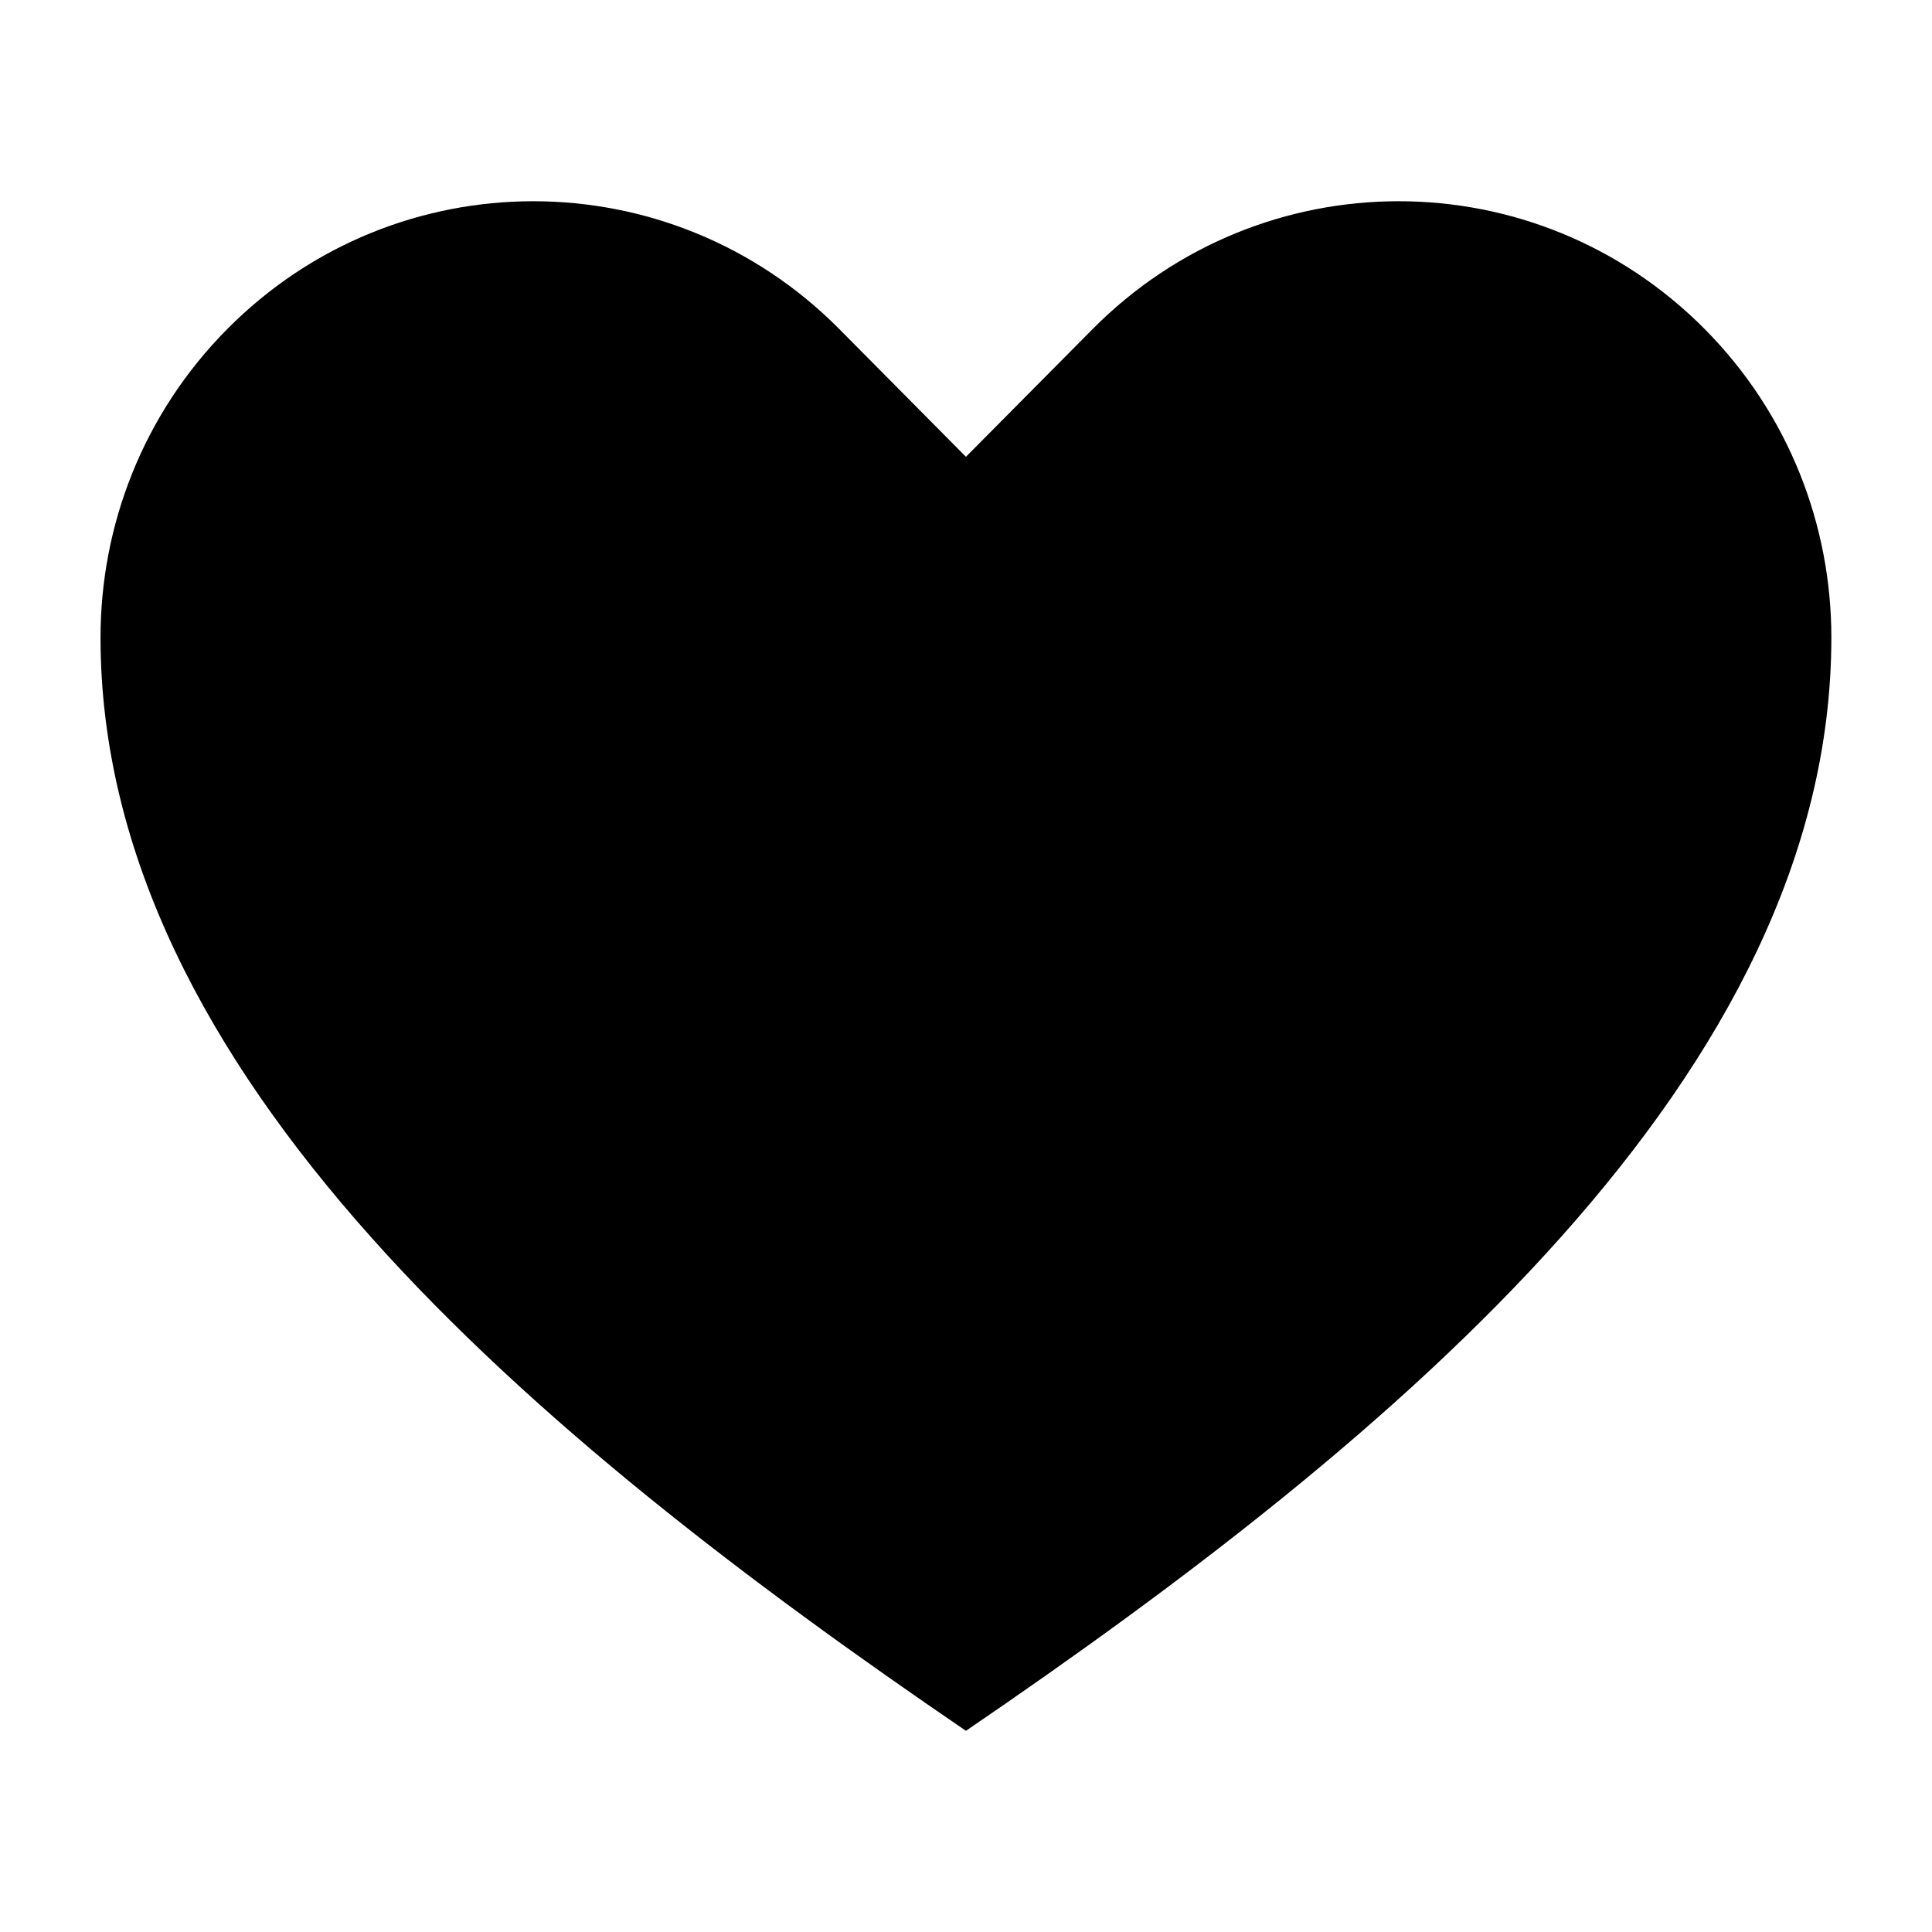
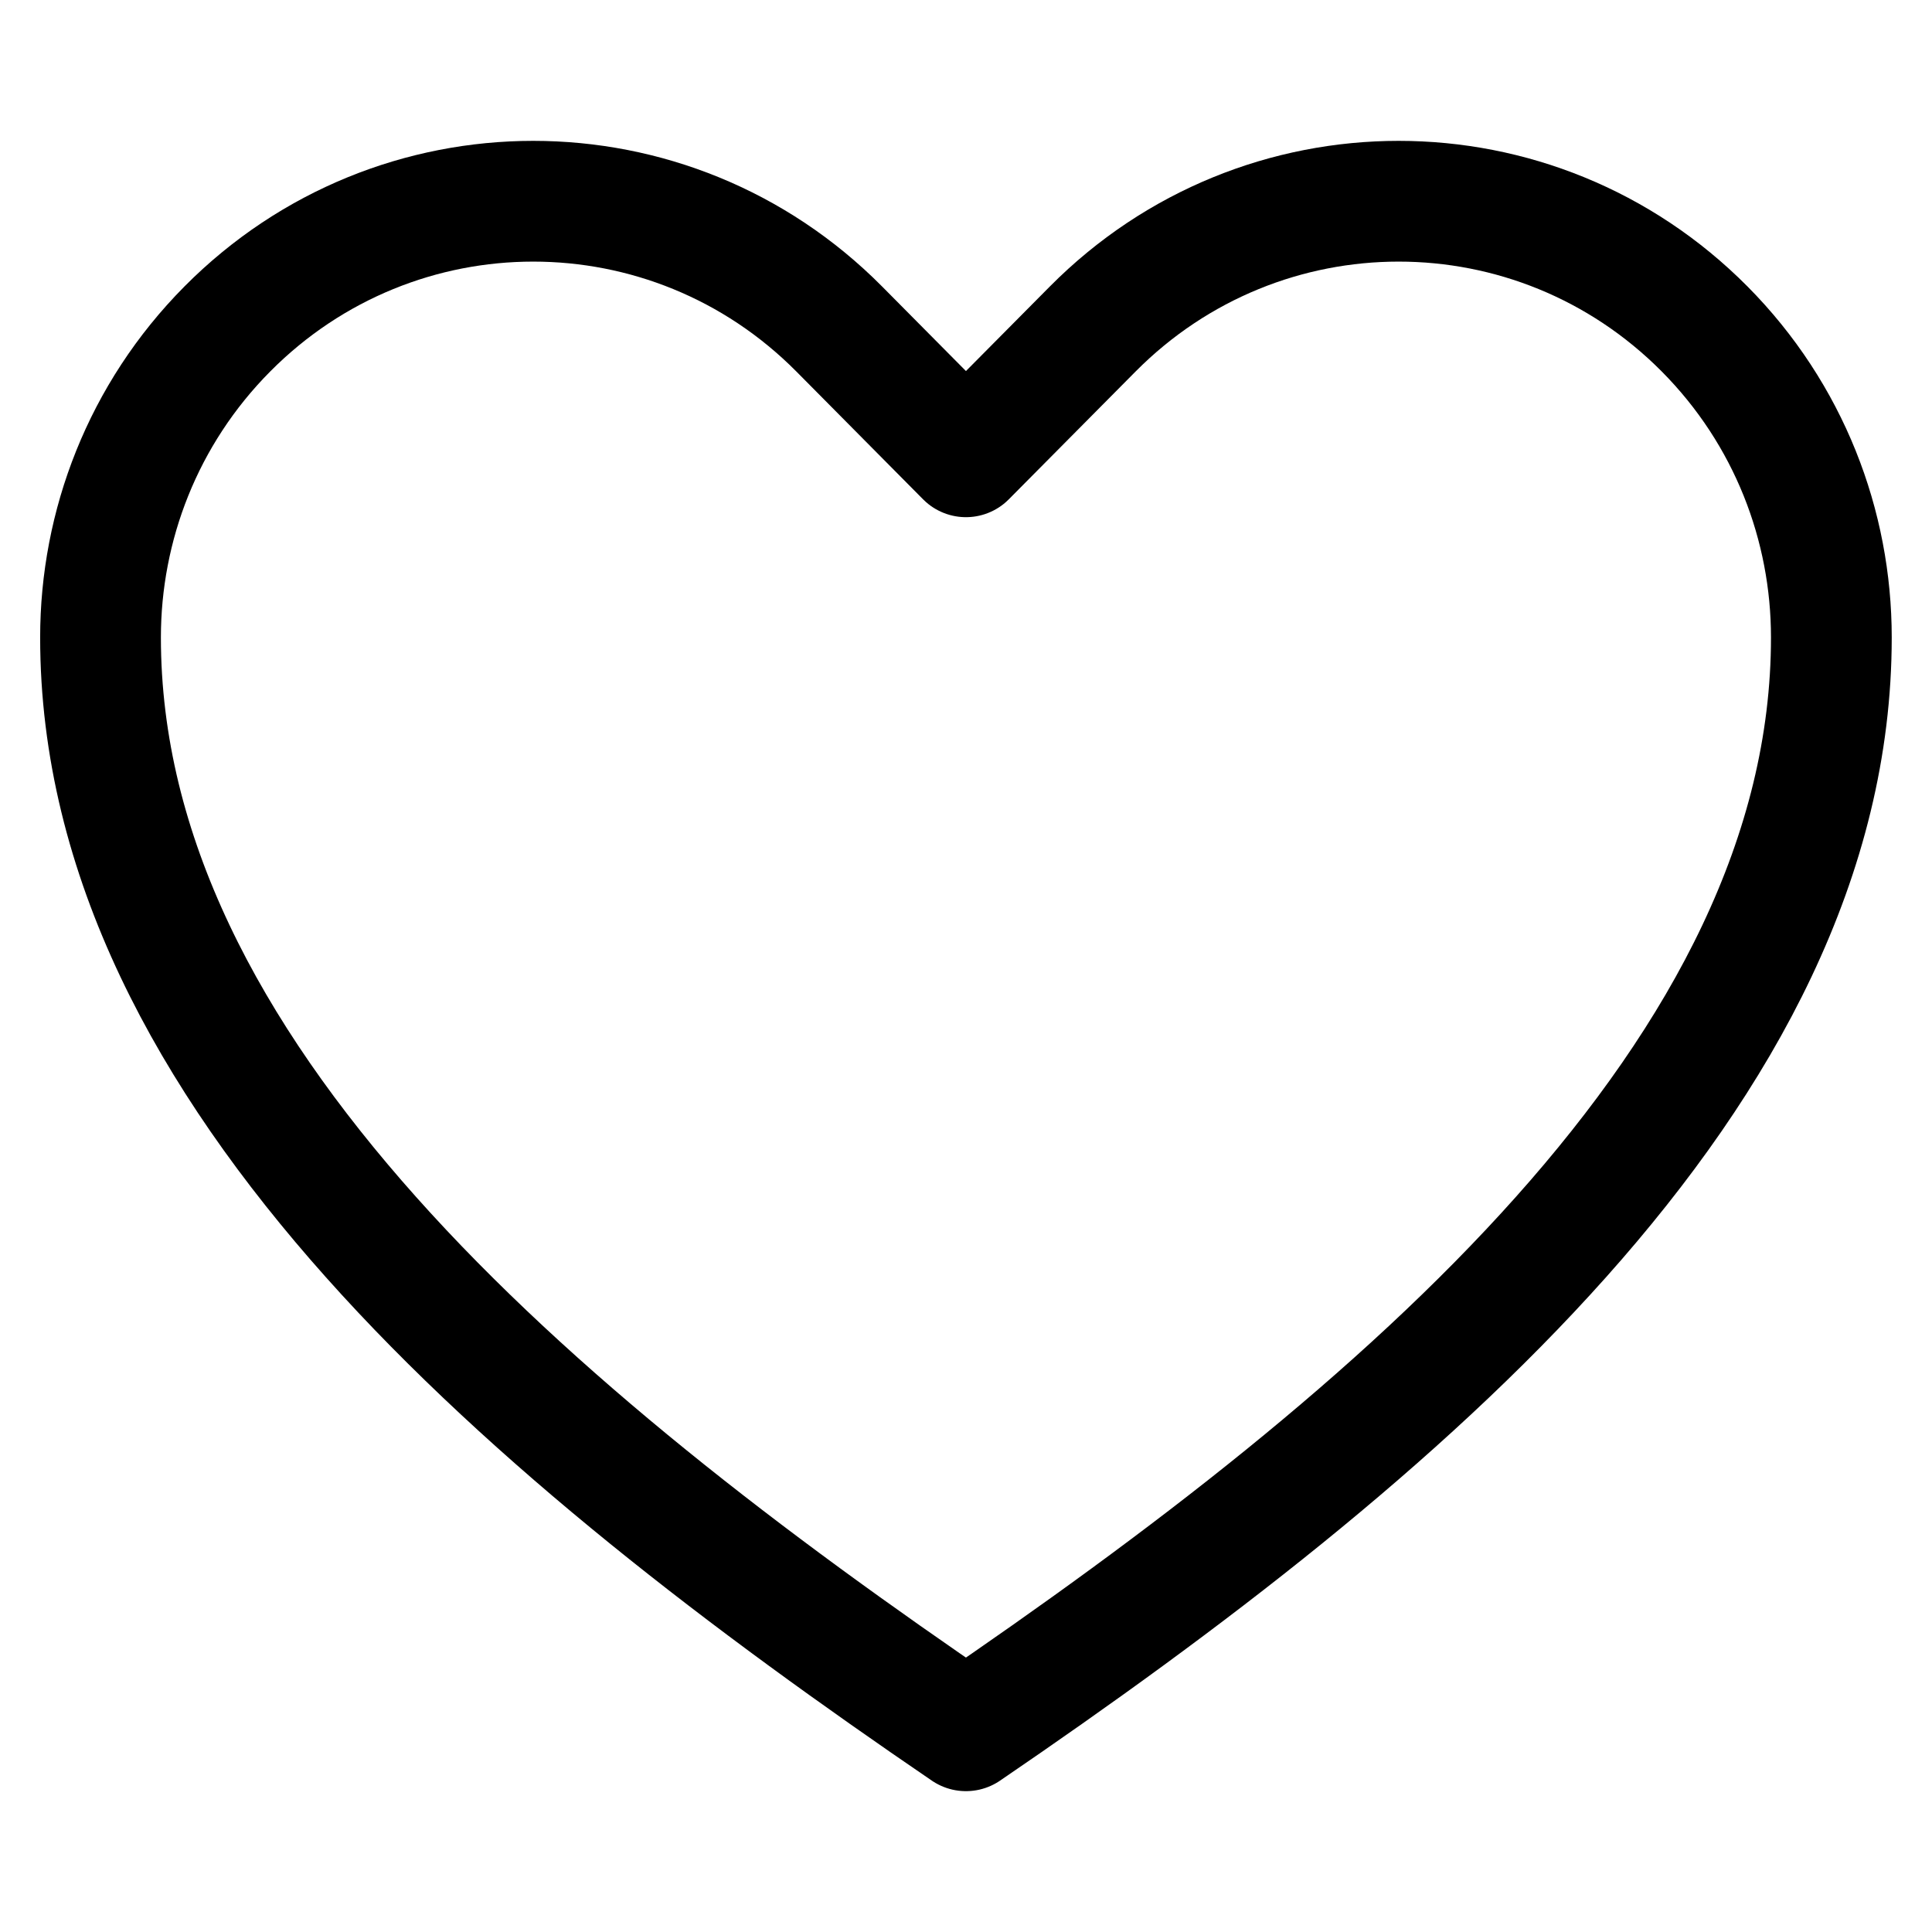
- <svg xmlns="http://www.w3.org/2000/svg" viewBox="0 0 32 32" role="img" width="32" height="32" fill="currentColor">
+ <svg xmlns="http://www.w3.org/2000/svg" viewBox="0 0 32 32" role="img" width="32" height="32" fill="none" stroke="currentColor" stroke-width="2" stroke-linecap="round" stroke-linejoin="round">
  <path d="m16 28.667c7.167-4.885 14.333-10.884 14.333-18.109 0-1.85-.699-3.698-2.099-5.109-1.4-1.41-3.233-2.116-5.068-2.116-1.834 0-3.668.706-5.067 2.116l-2.1 2.117-2.099-2.117c-1.399-1.41-3.233-2.116-5.068-2.116-1.834 0-3.668.706-5.067 2.116-1.4 1.411-2.1 3.259-2.1 5.109 0 7.224 7.167 13.224 14.333 18.109z" />
</svg>
